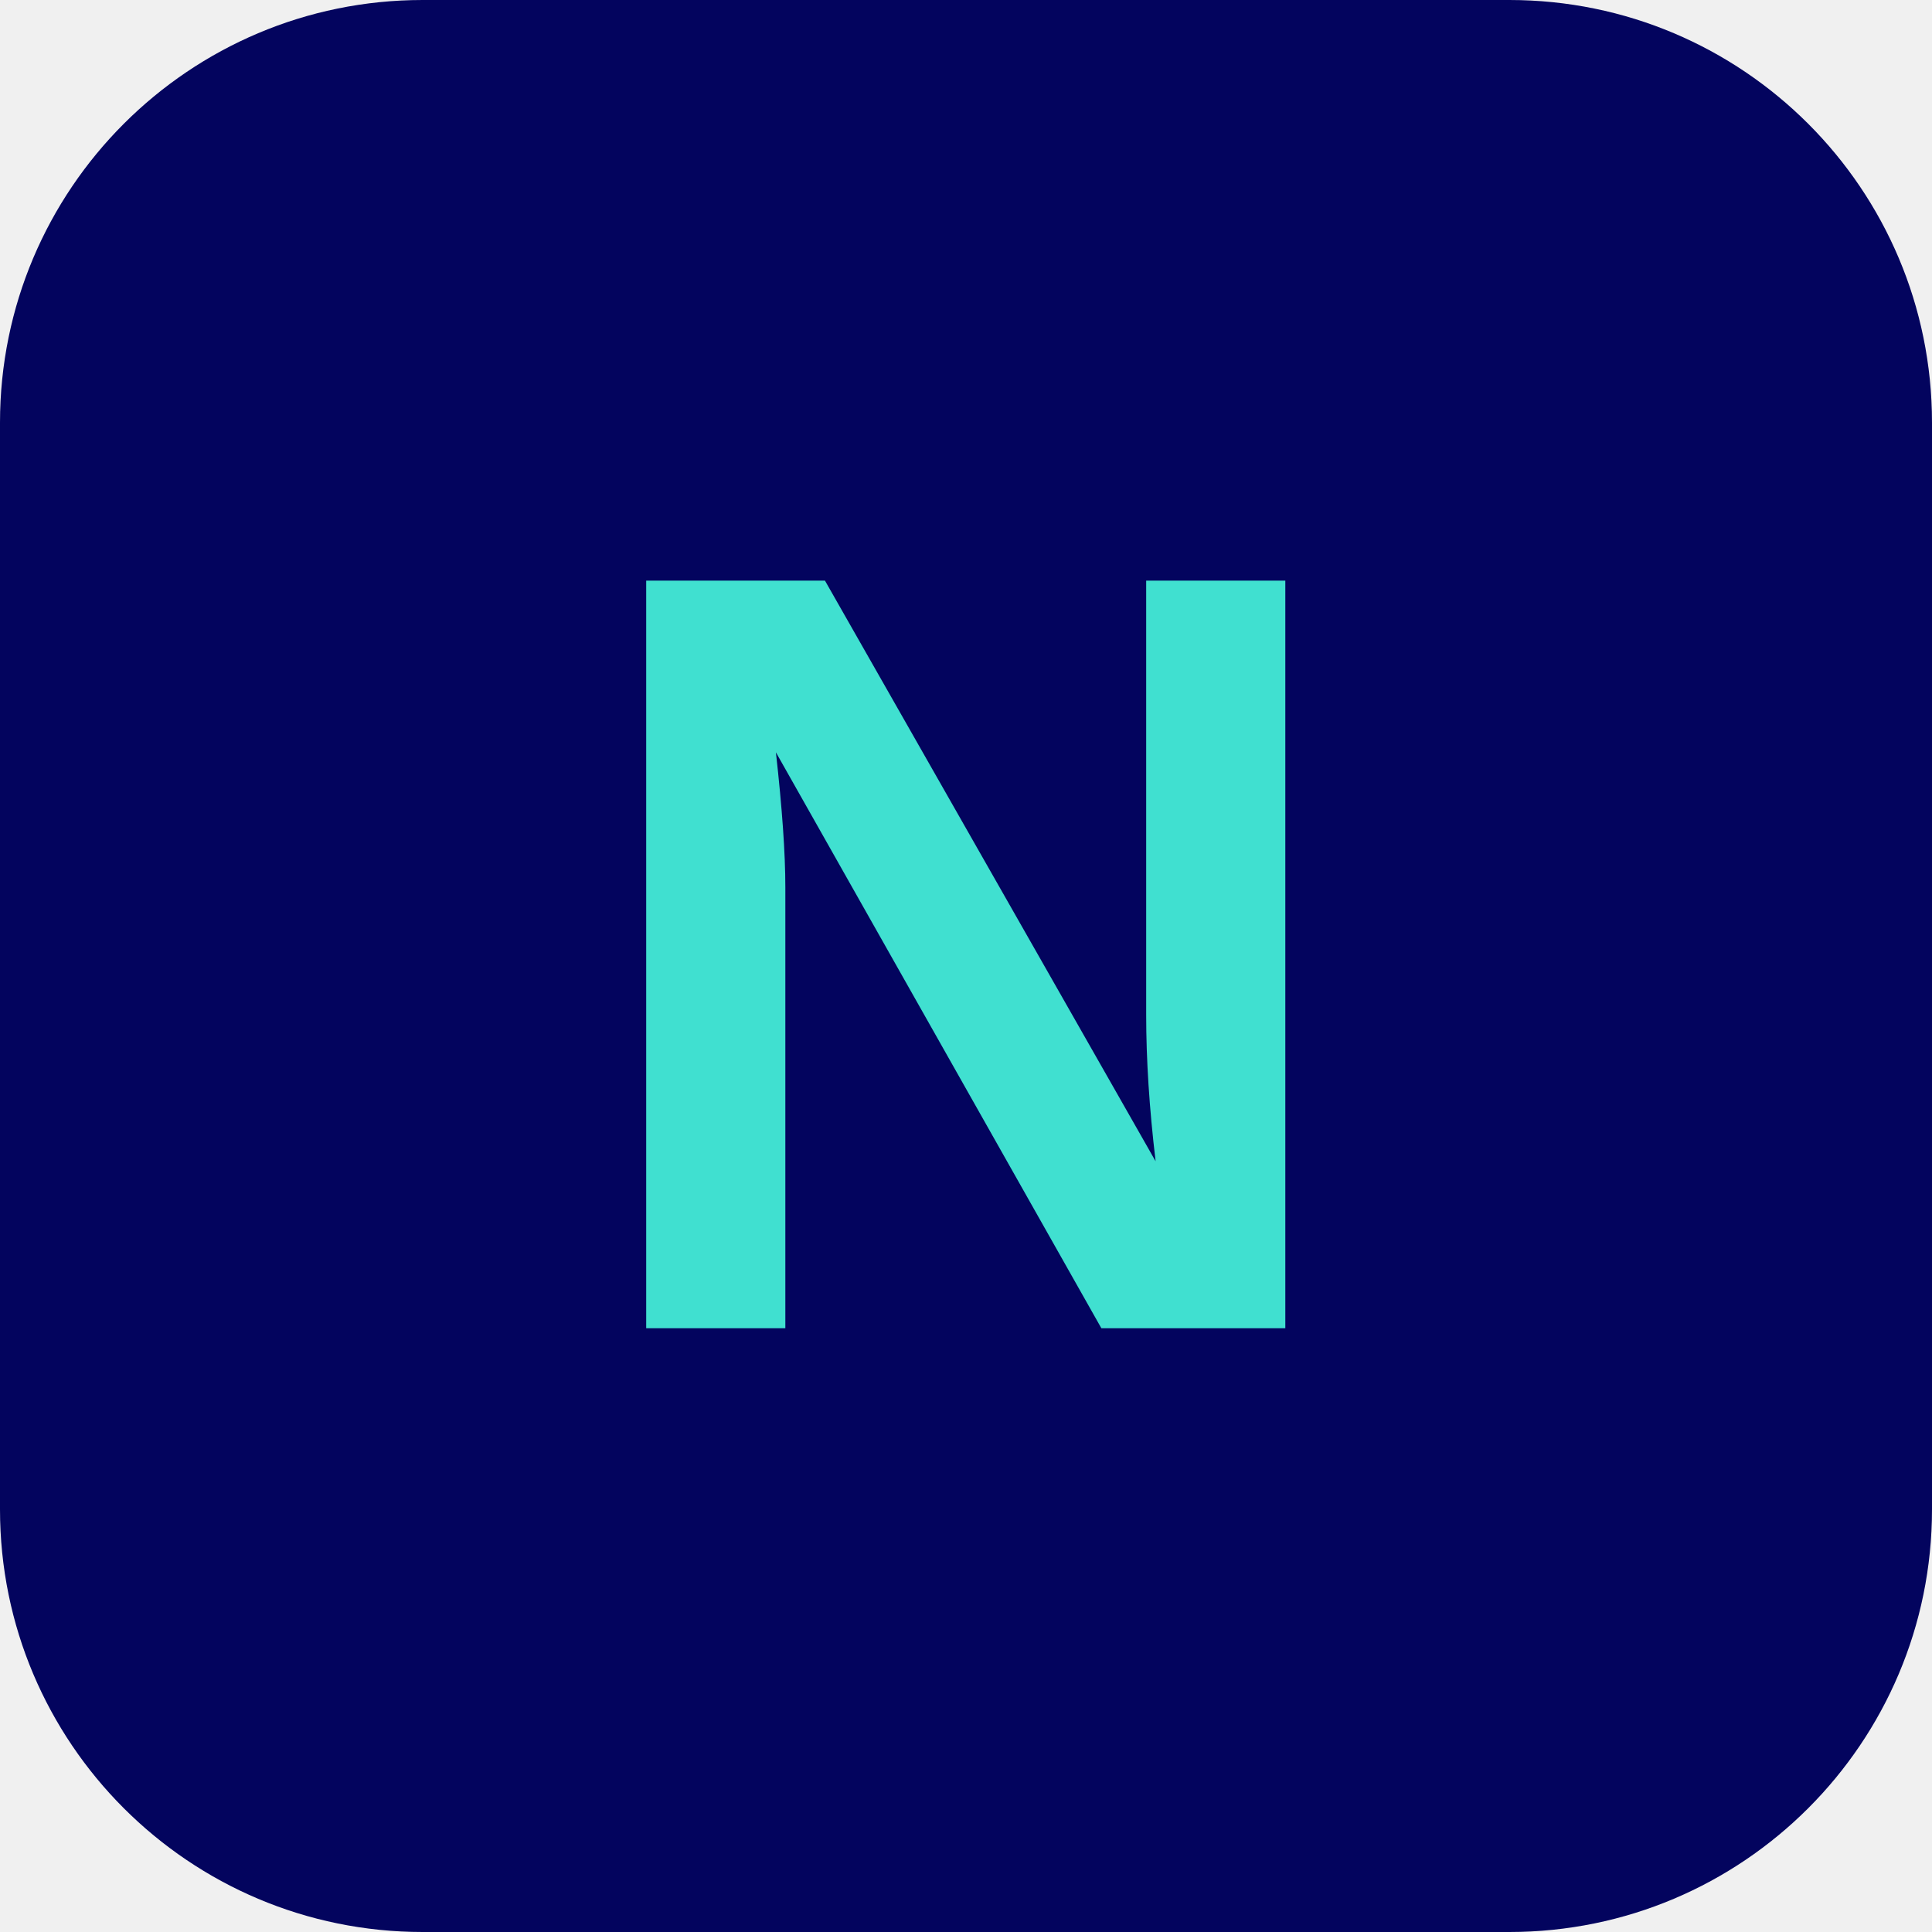
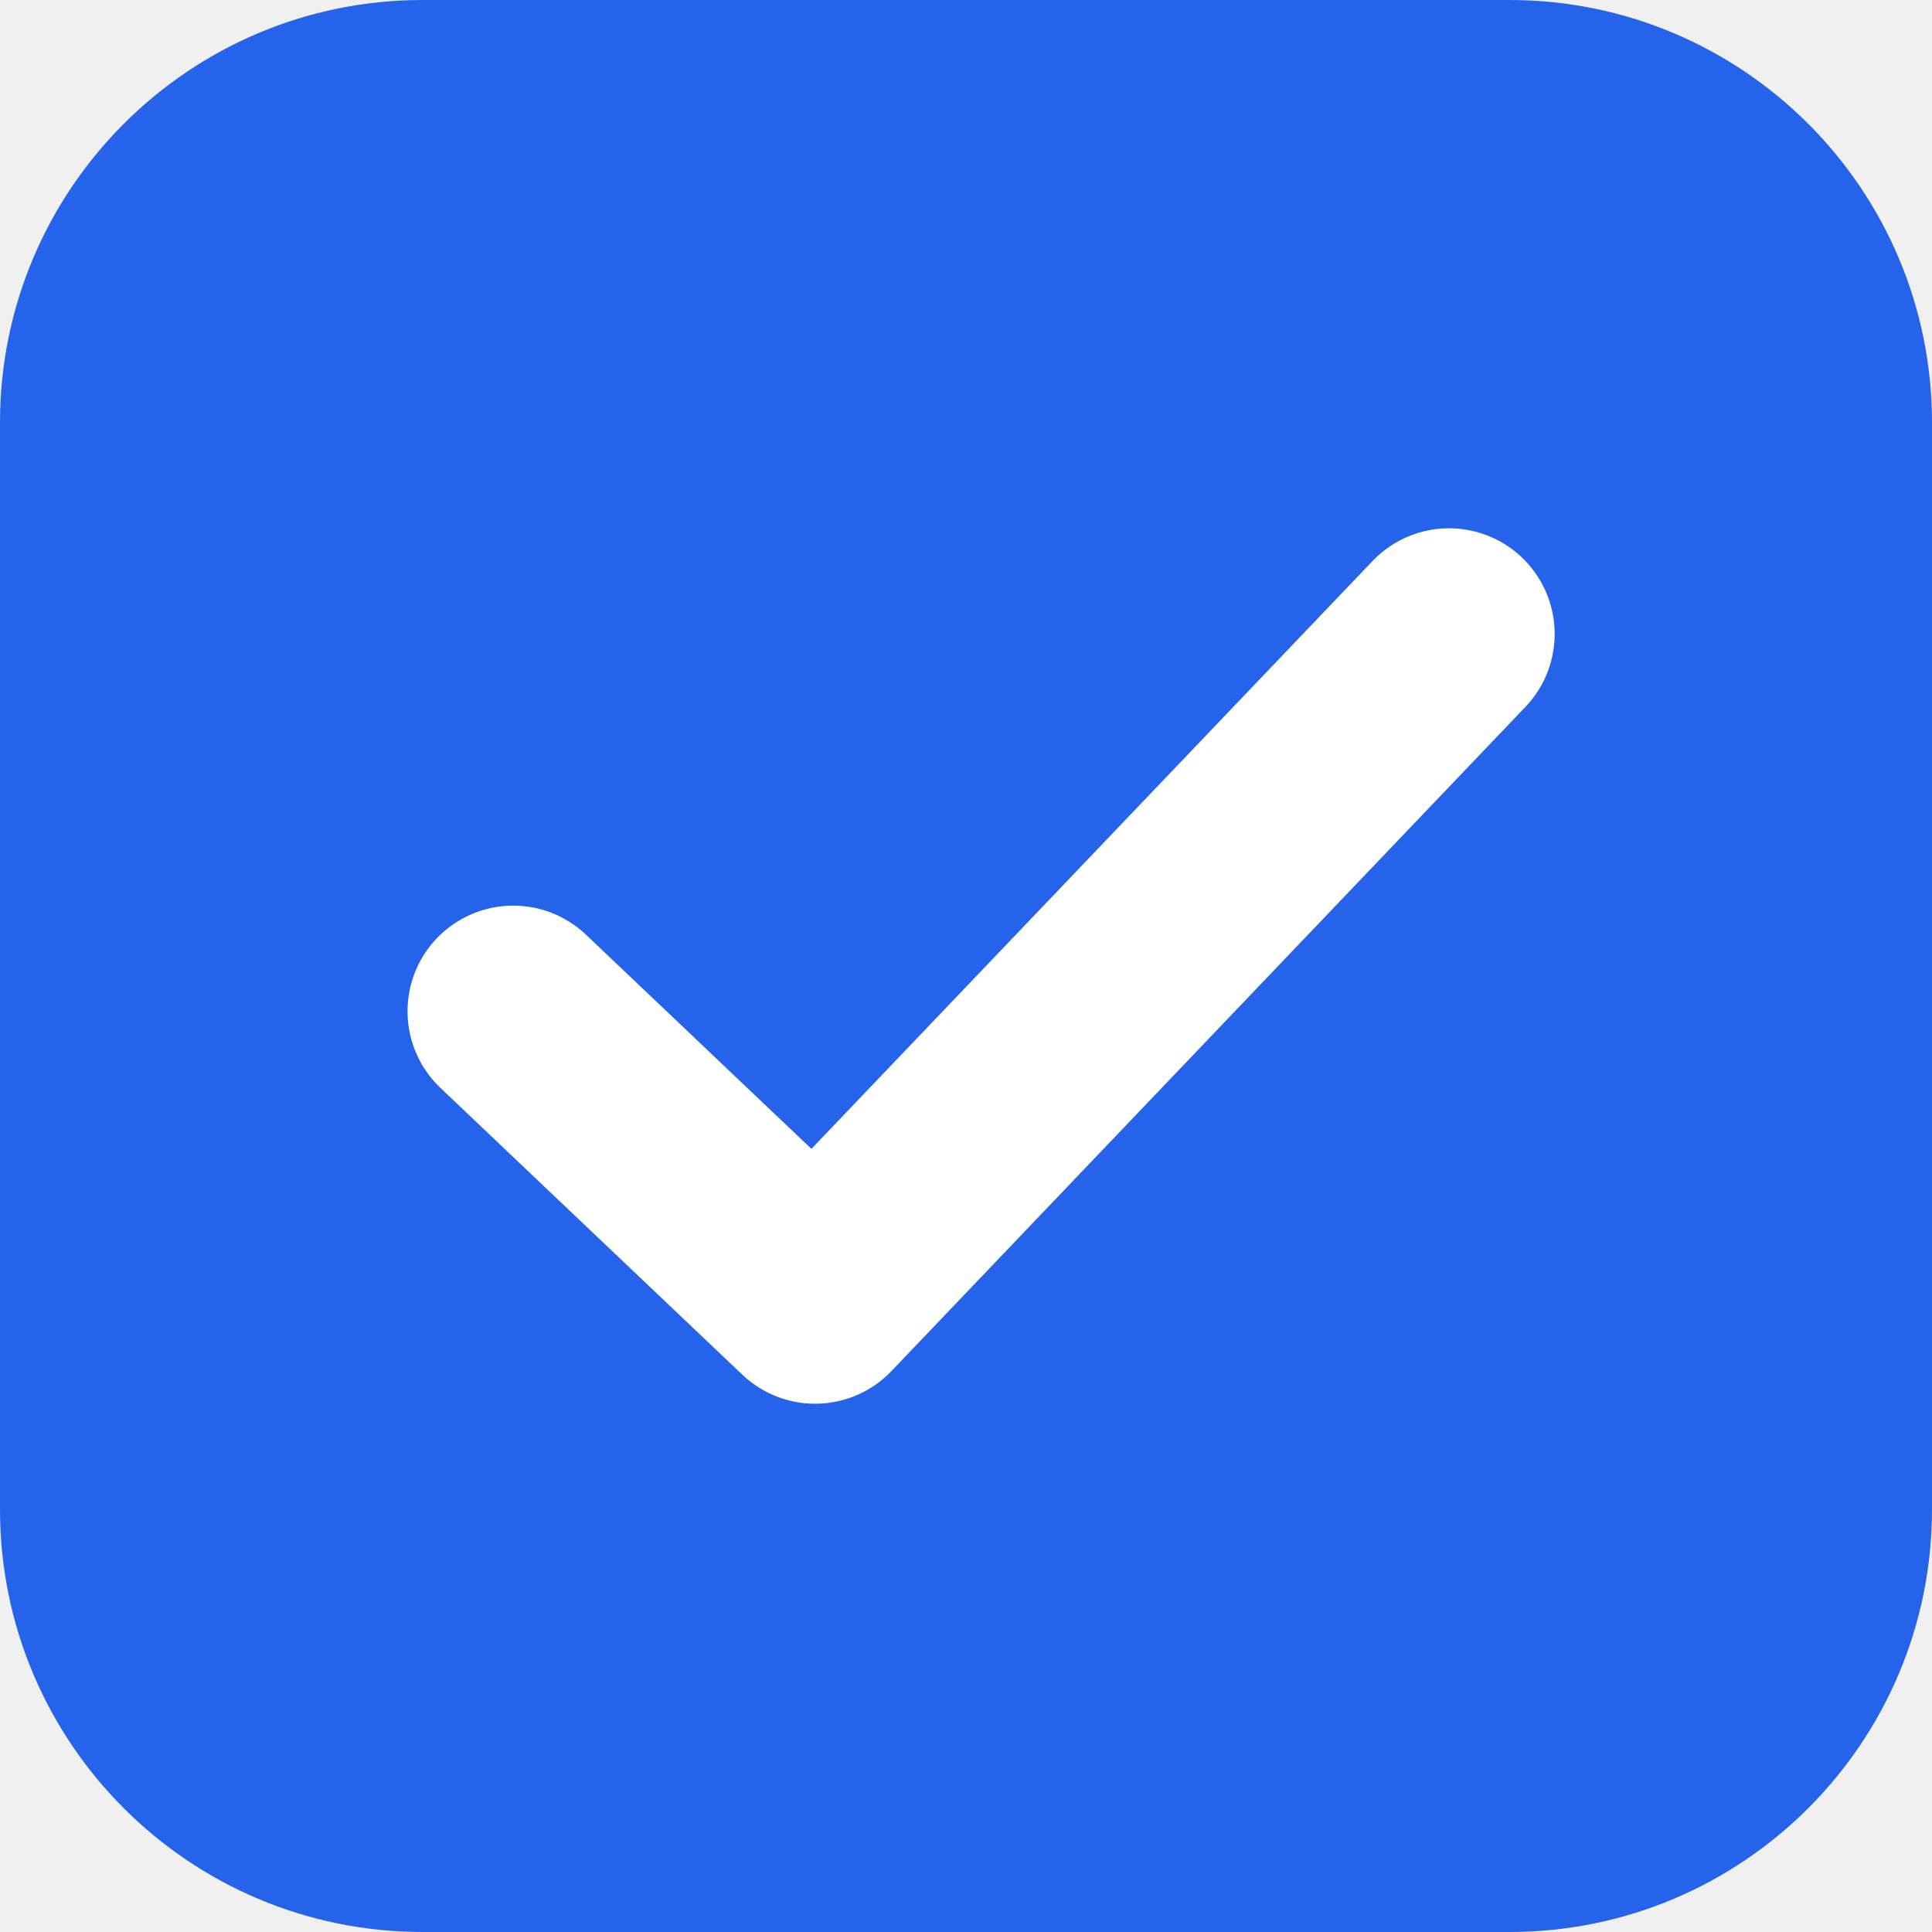
<svg xmlns="http://www.w3.org/2000/svg" viewBox="0 0 64 64" width="64" height="64">
-   <rect width="64" height="64" rx="14" fill="#03045E" />
-   <text x="32" y="44" text-anchor="middle" font-family="'Trebuchet MS', 'Segoe UI', Arial, sans-serif" font-weight="700" font-size="36" fill="#40E0D0">N</text>
+   <rect width="64" height="64" rx="14" fill="#2563EB" />
+   <path d="M17 33.5 27 43 48 21" fill="none" stroke="#fff" stroke-width="7" stroke-linecap="round" stroke-linejoin="round" />
</svg>
